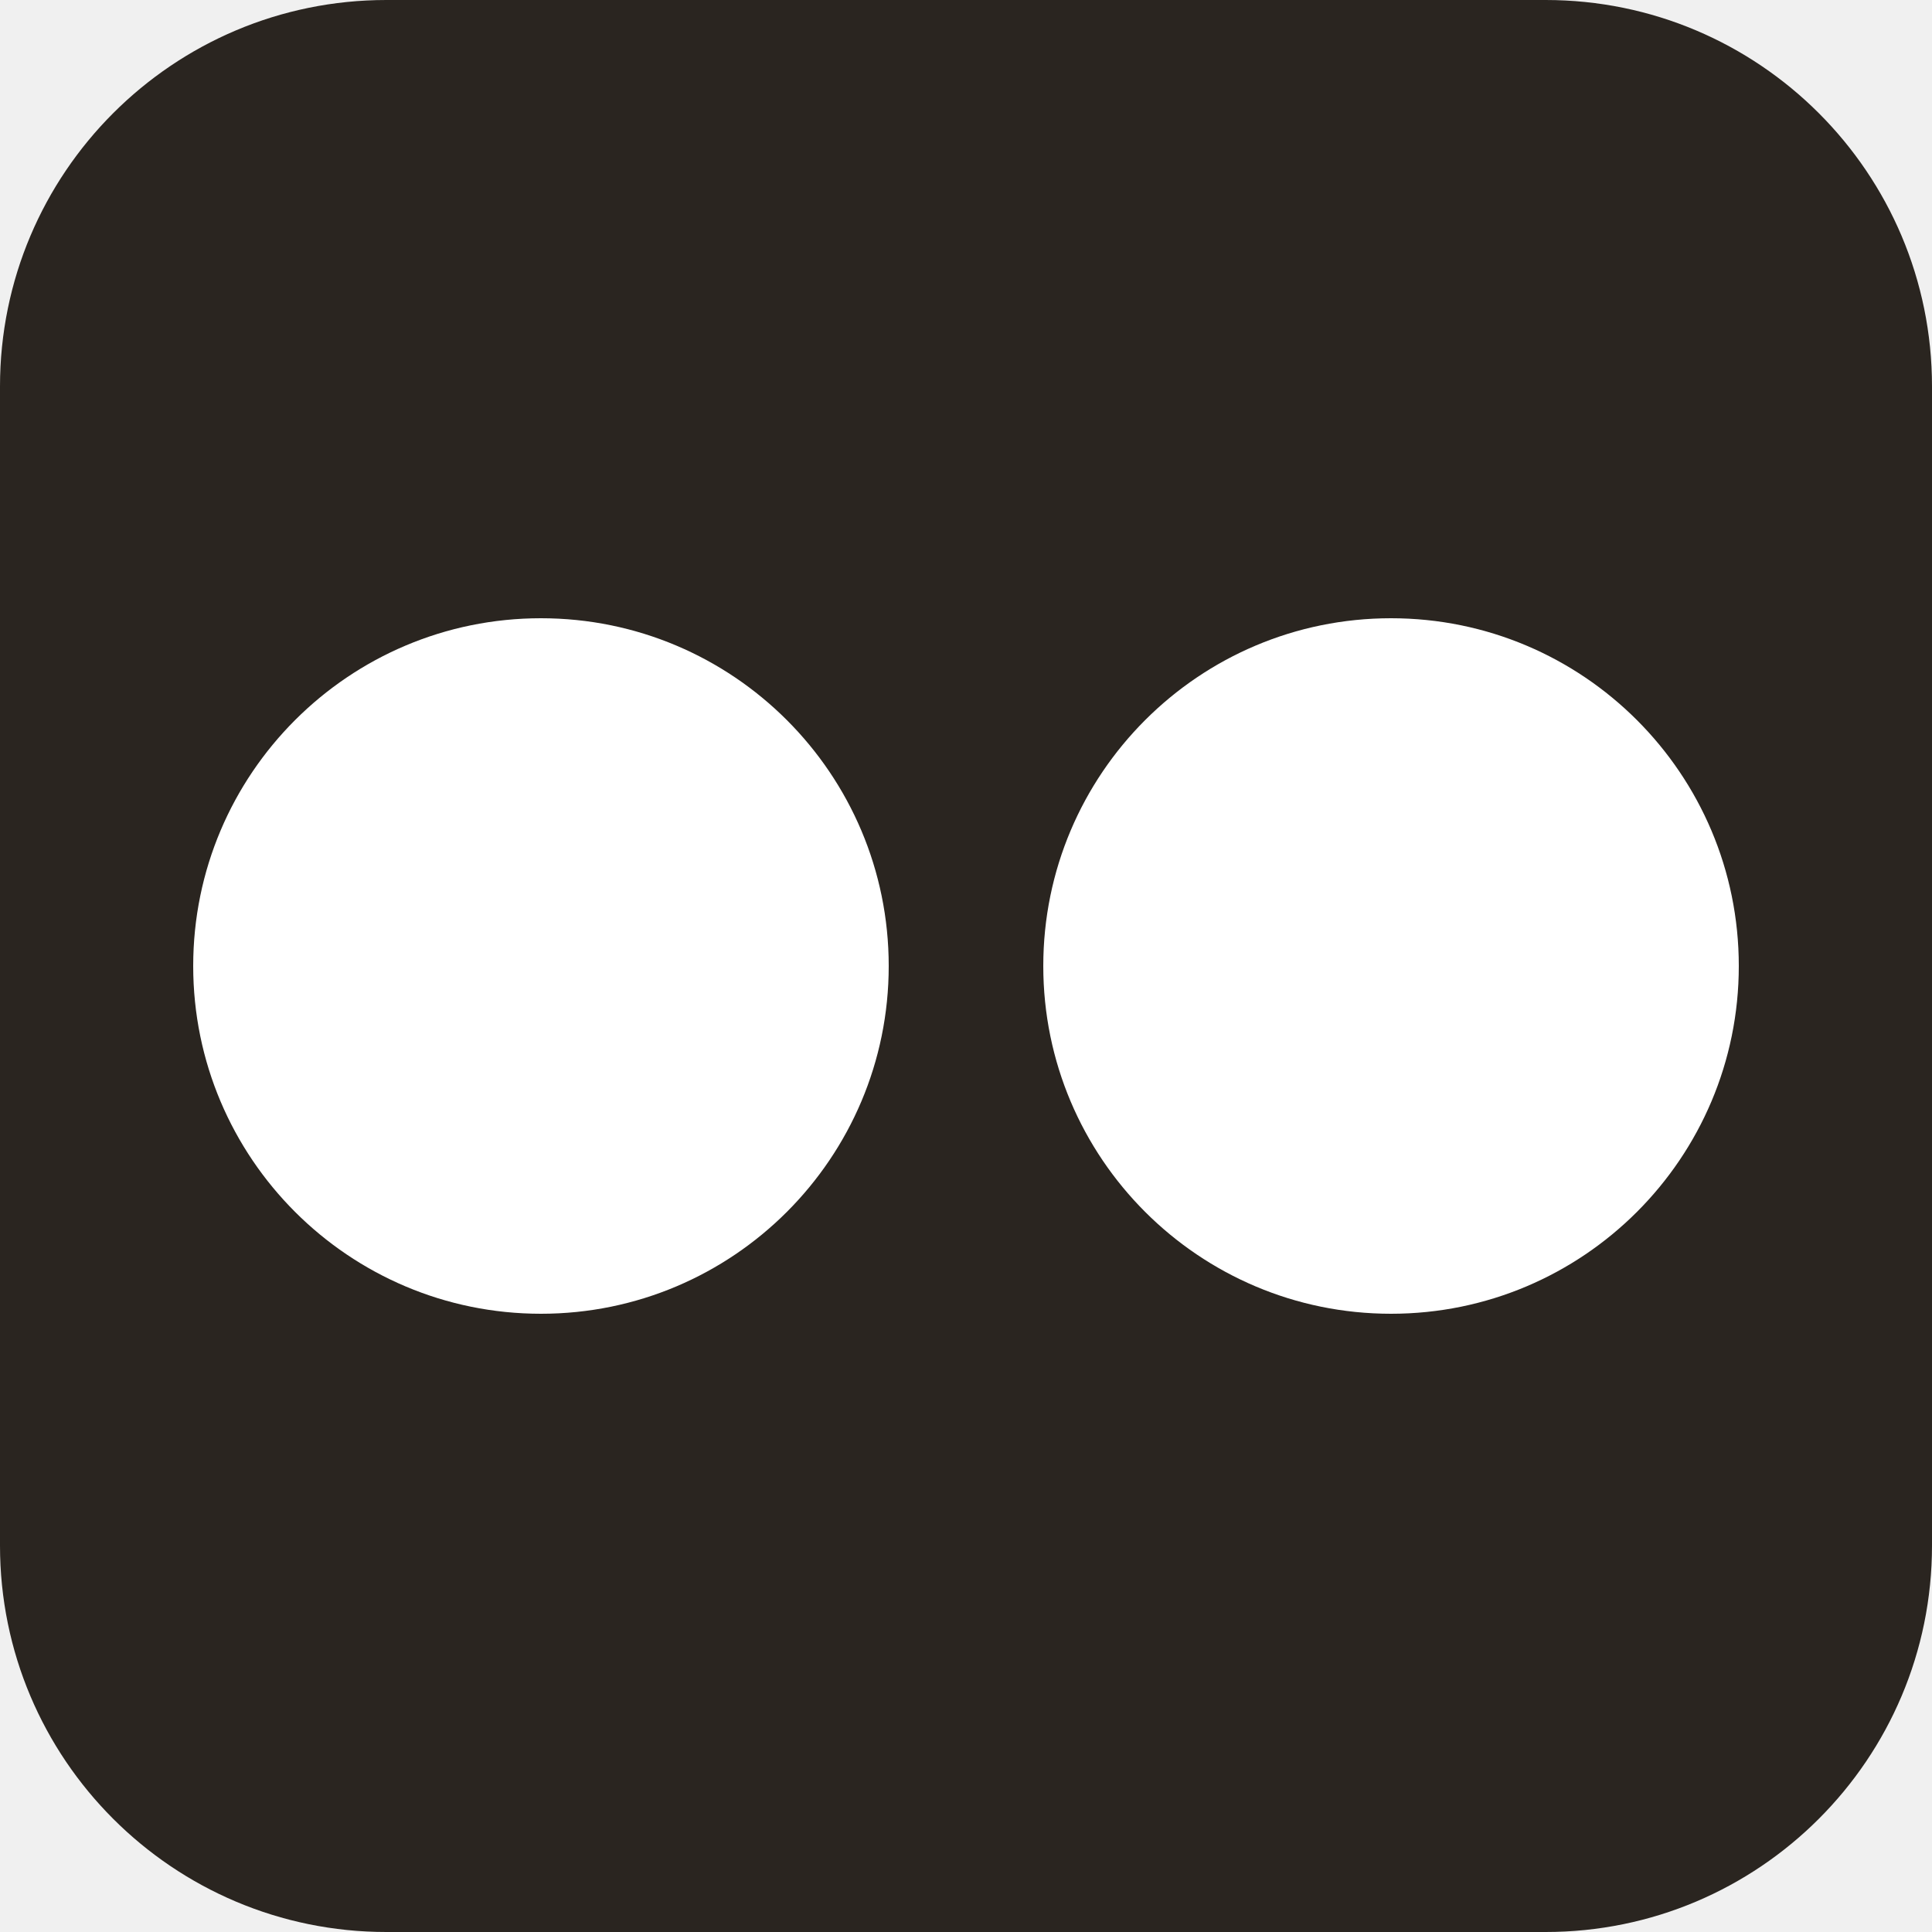
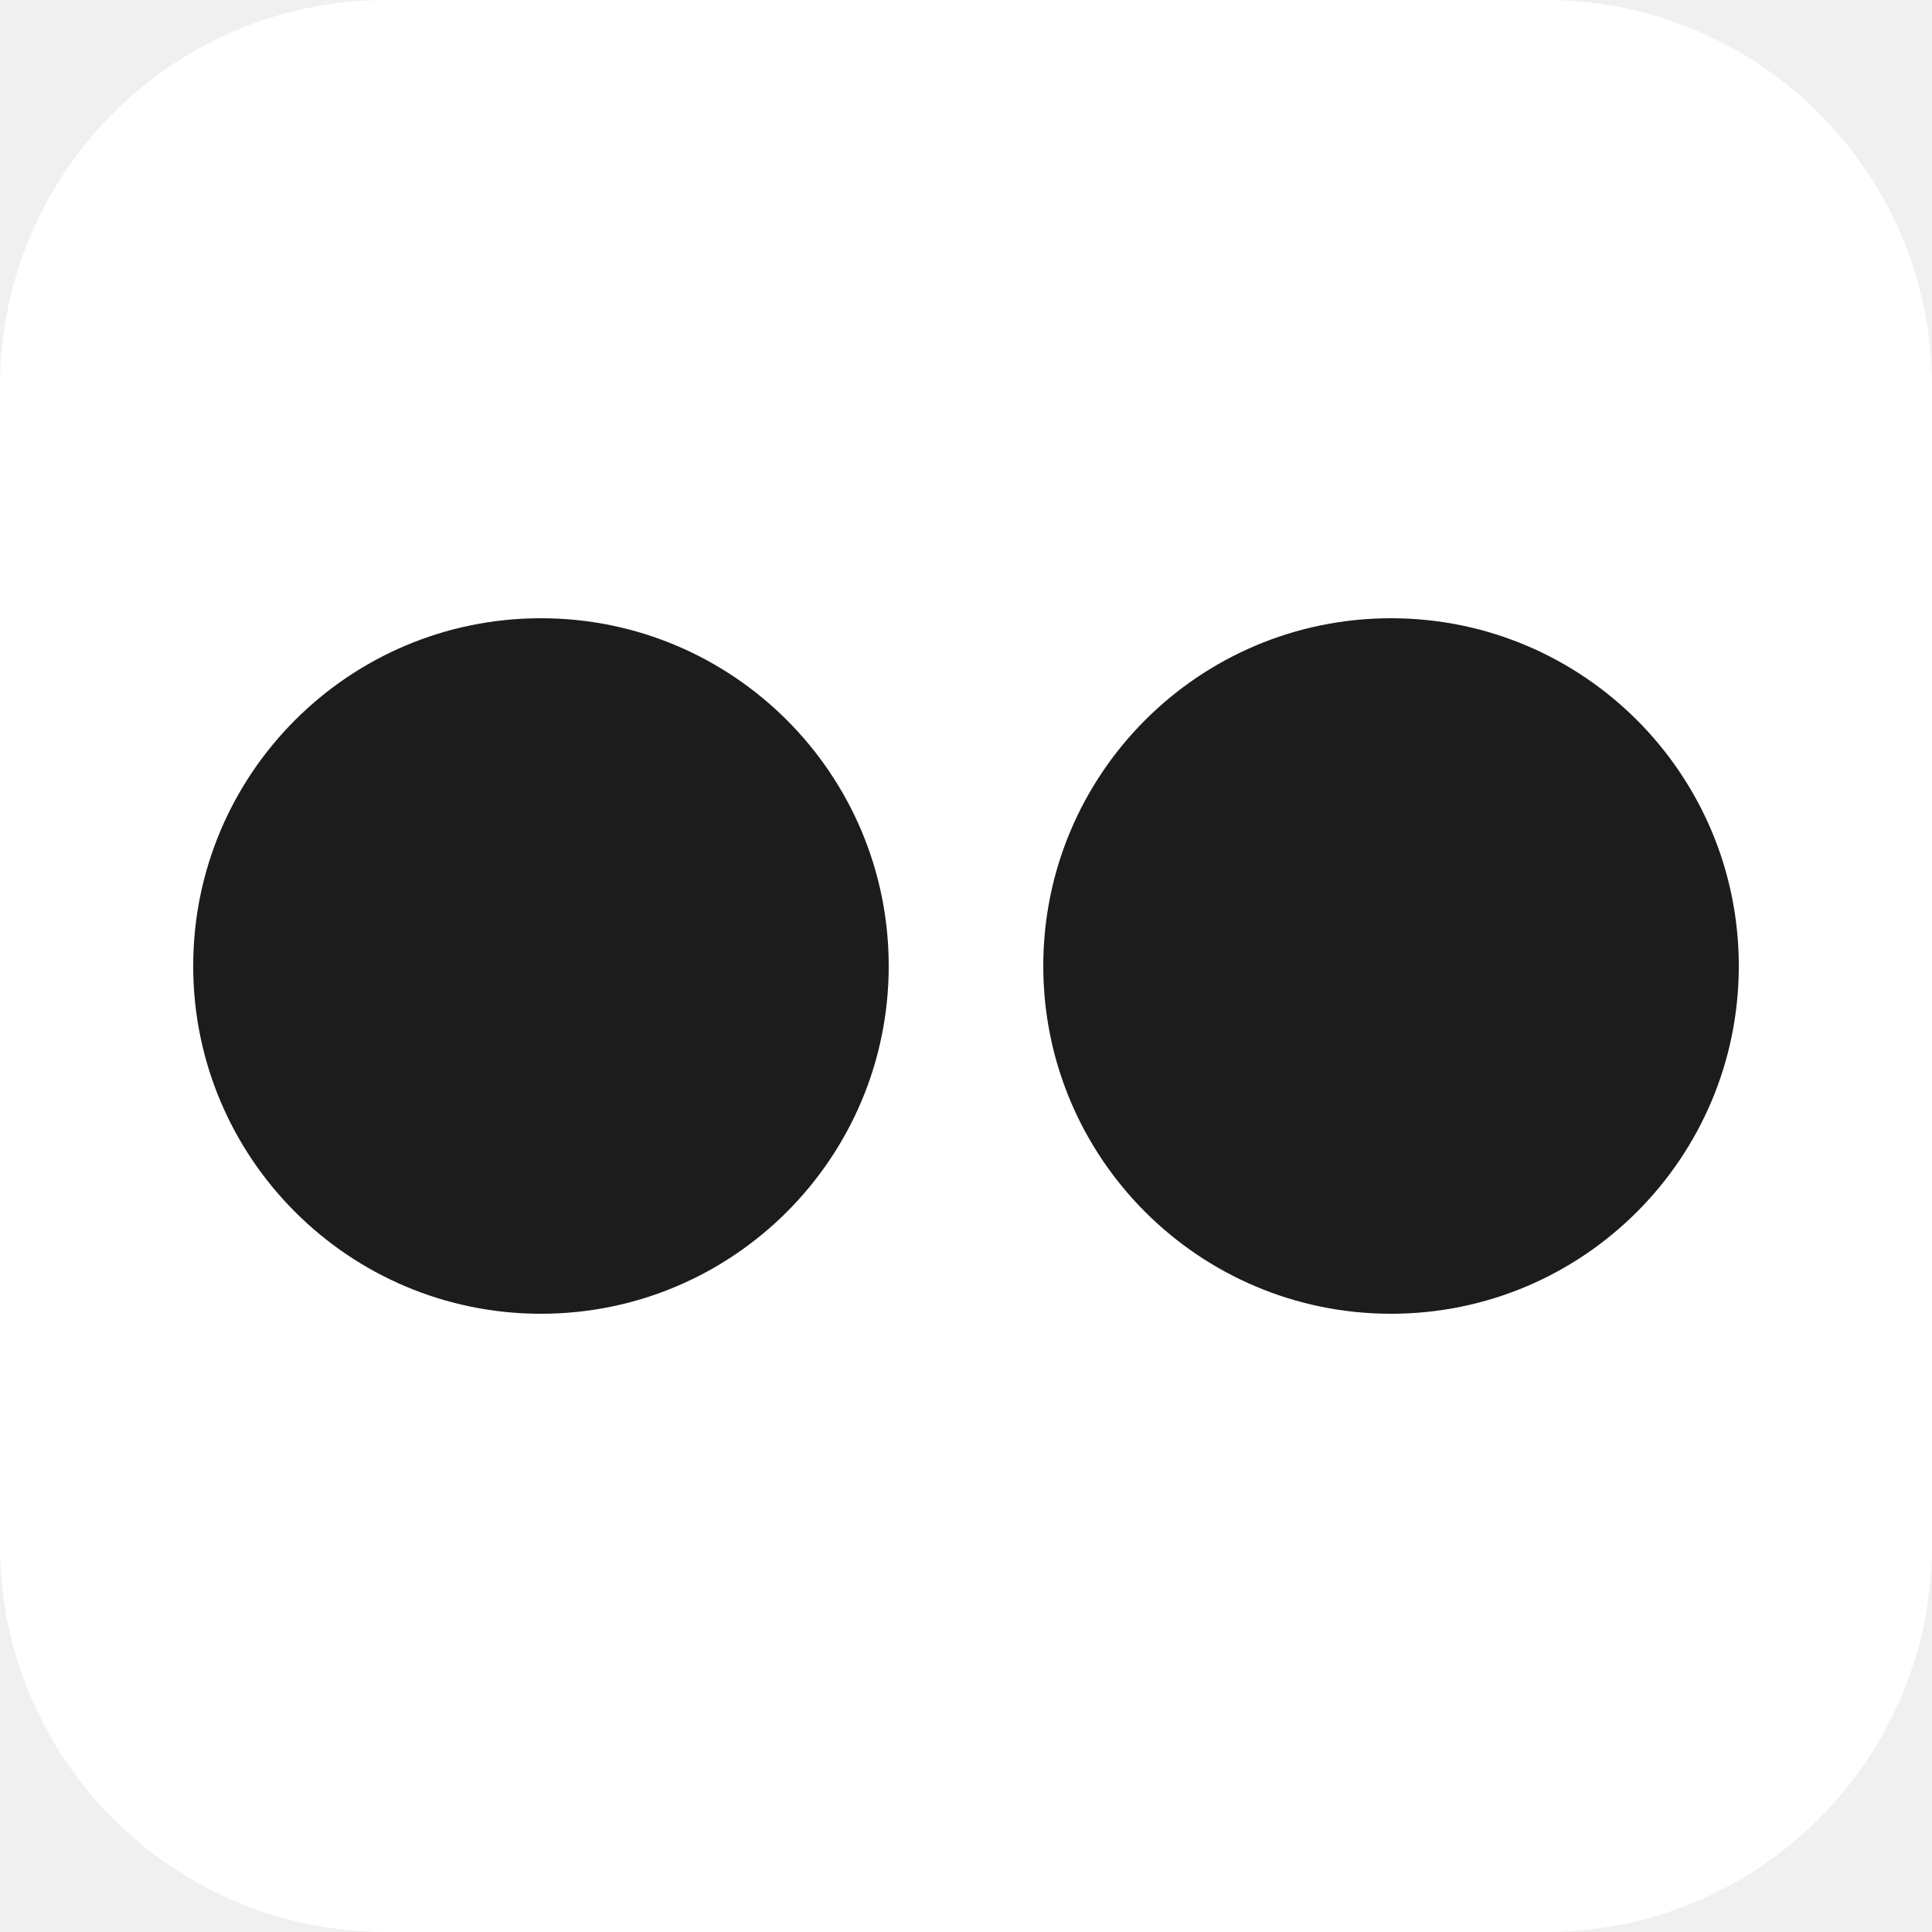
<svg xmlns="http://www.w3.org/2000/svg" viewBox="0 0 100 100">
-   <rect width="100" height="100" rx="20" fill="#2a2520" />
-   <circle cx="28" cy="50" r="18" fill="#ffffff" />
-   <circle cx="72" cy="50" r="18" fill="#ffffff" />
+   <rect width="100" height="100" rx="20" fill="#ffffff" />
+   <circle cx="28" cy="50" r="18" fill="#1c1c1c" />
+   <circle cx="72" cy="50" r="18" fill="#1c1c1c" />
</svg>
